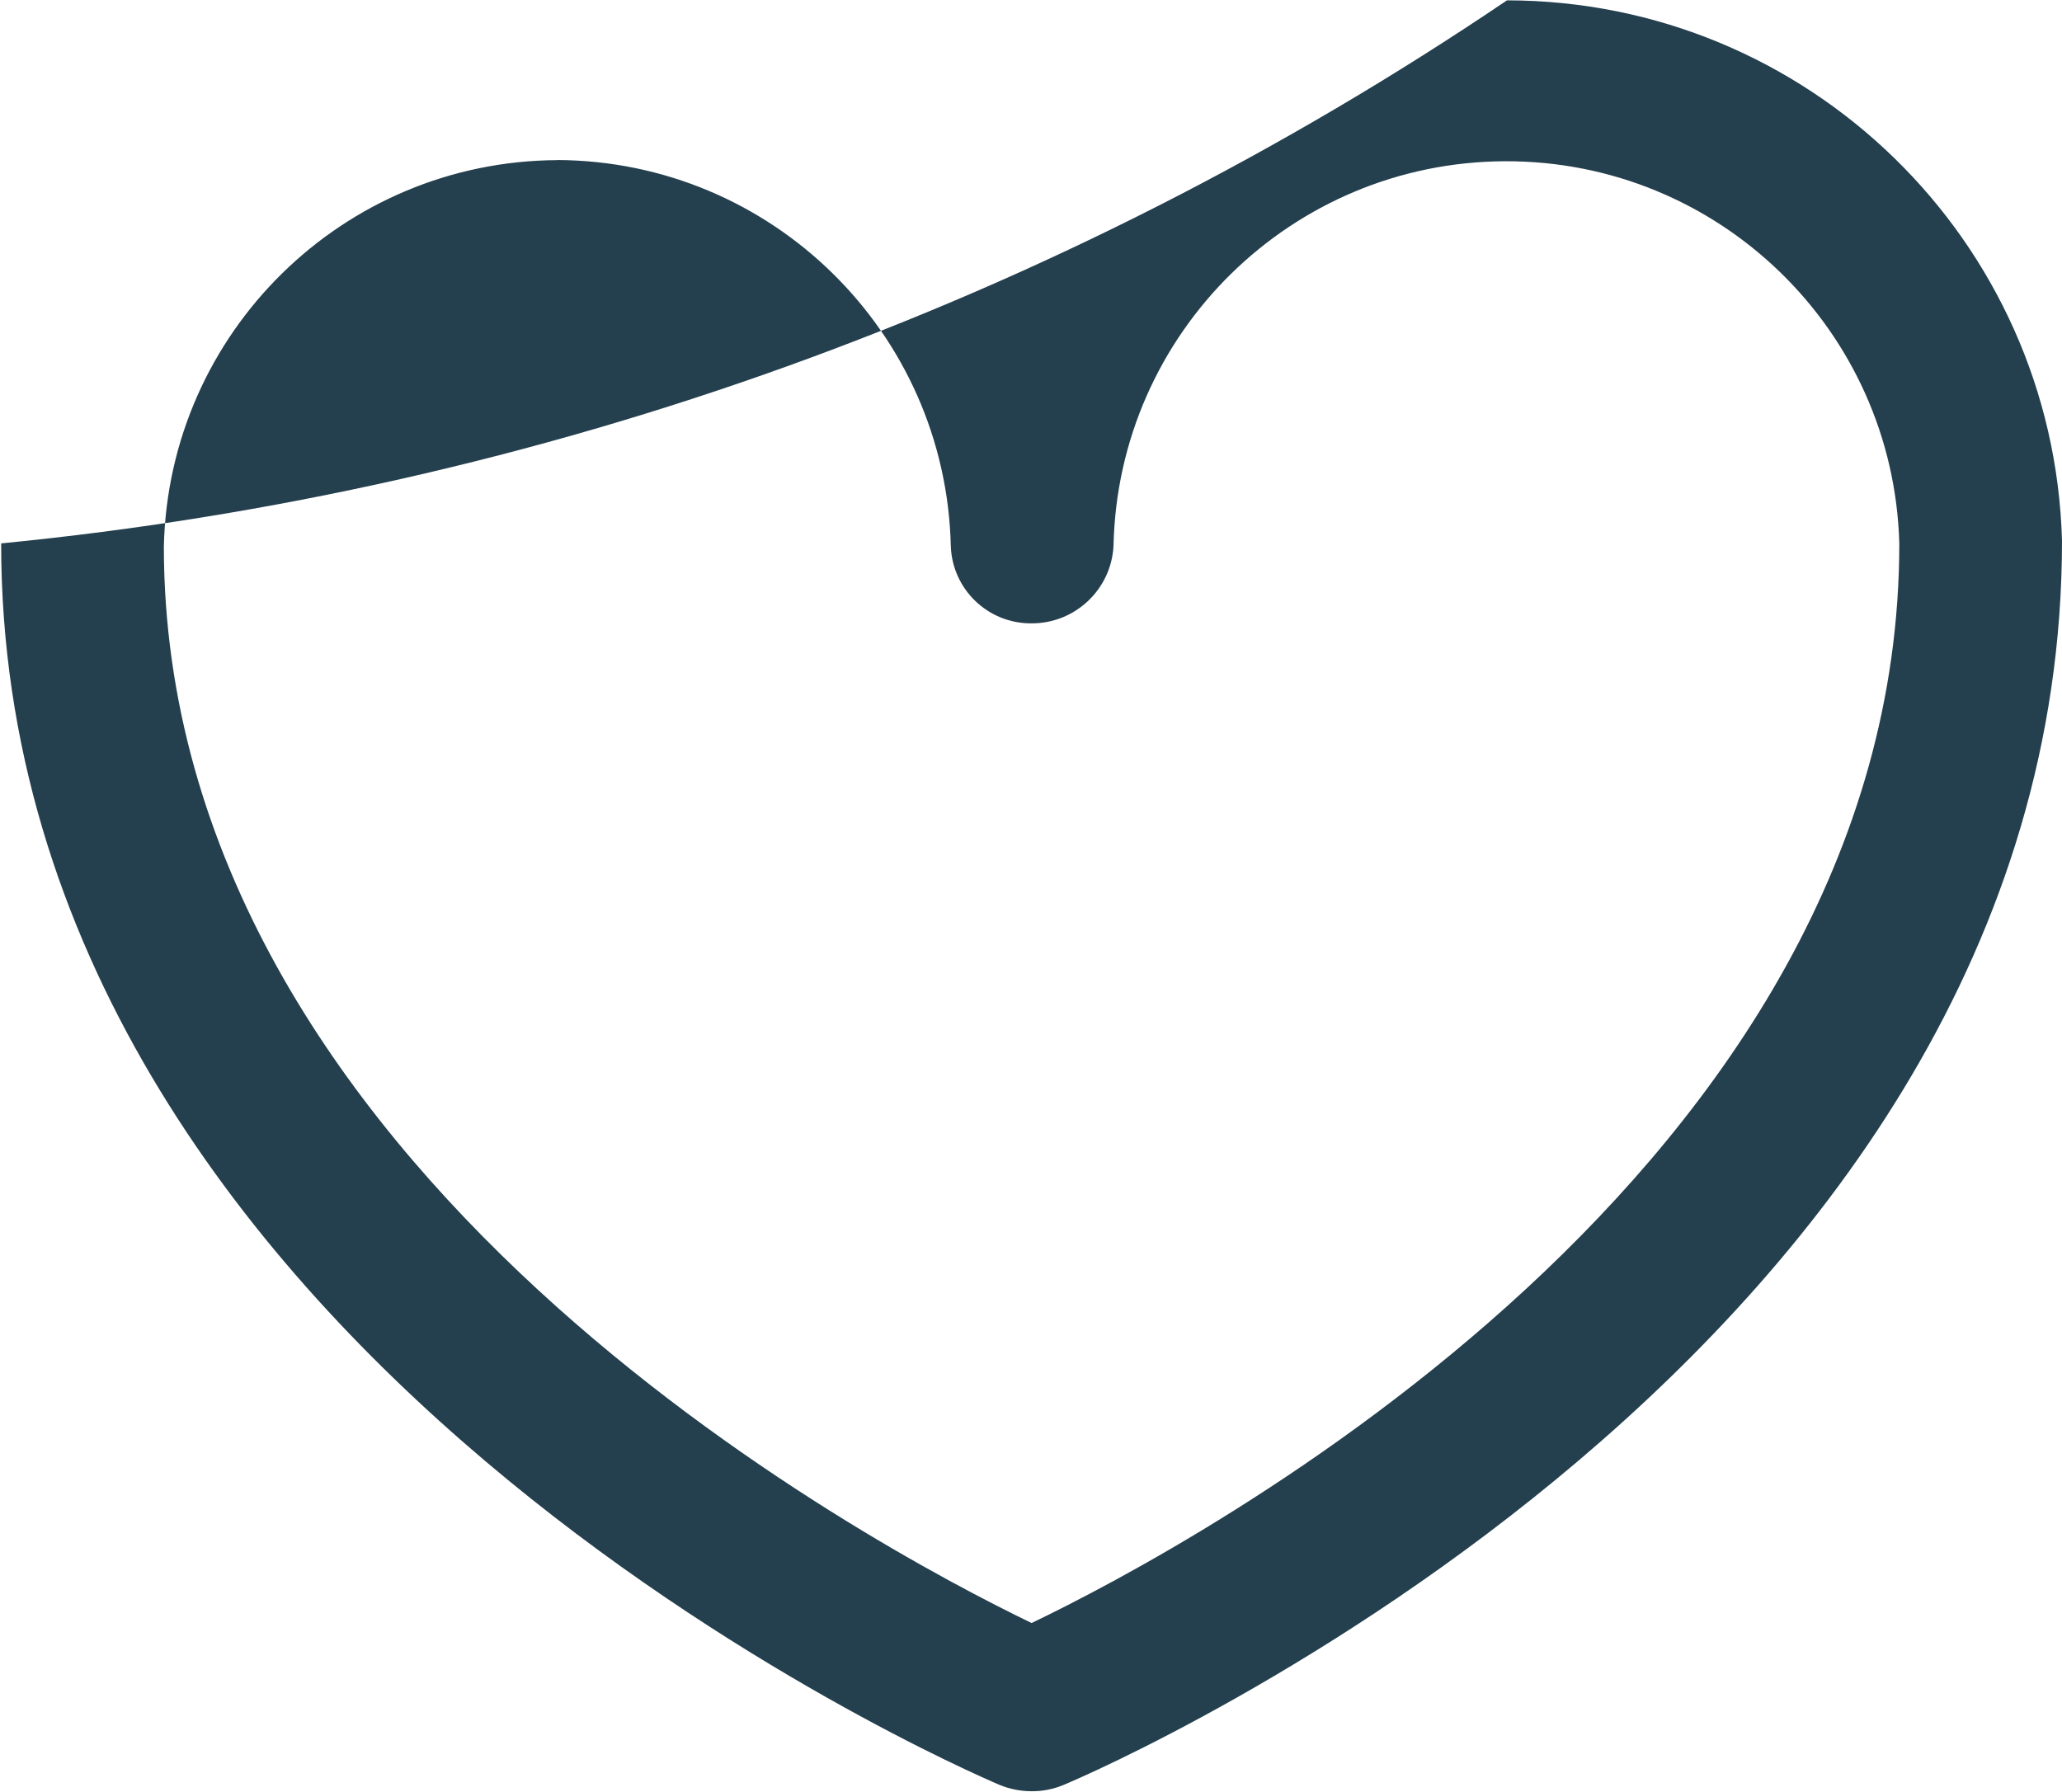
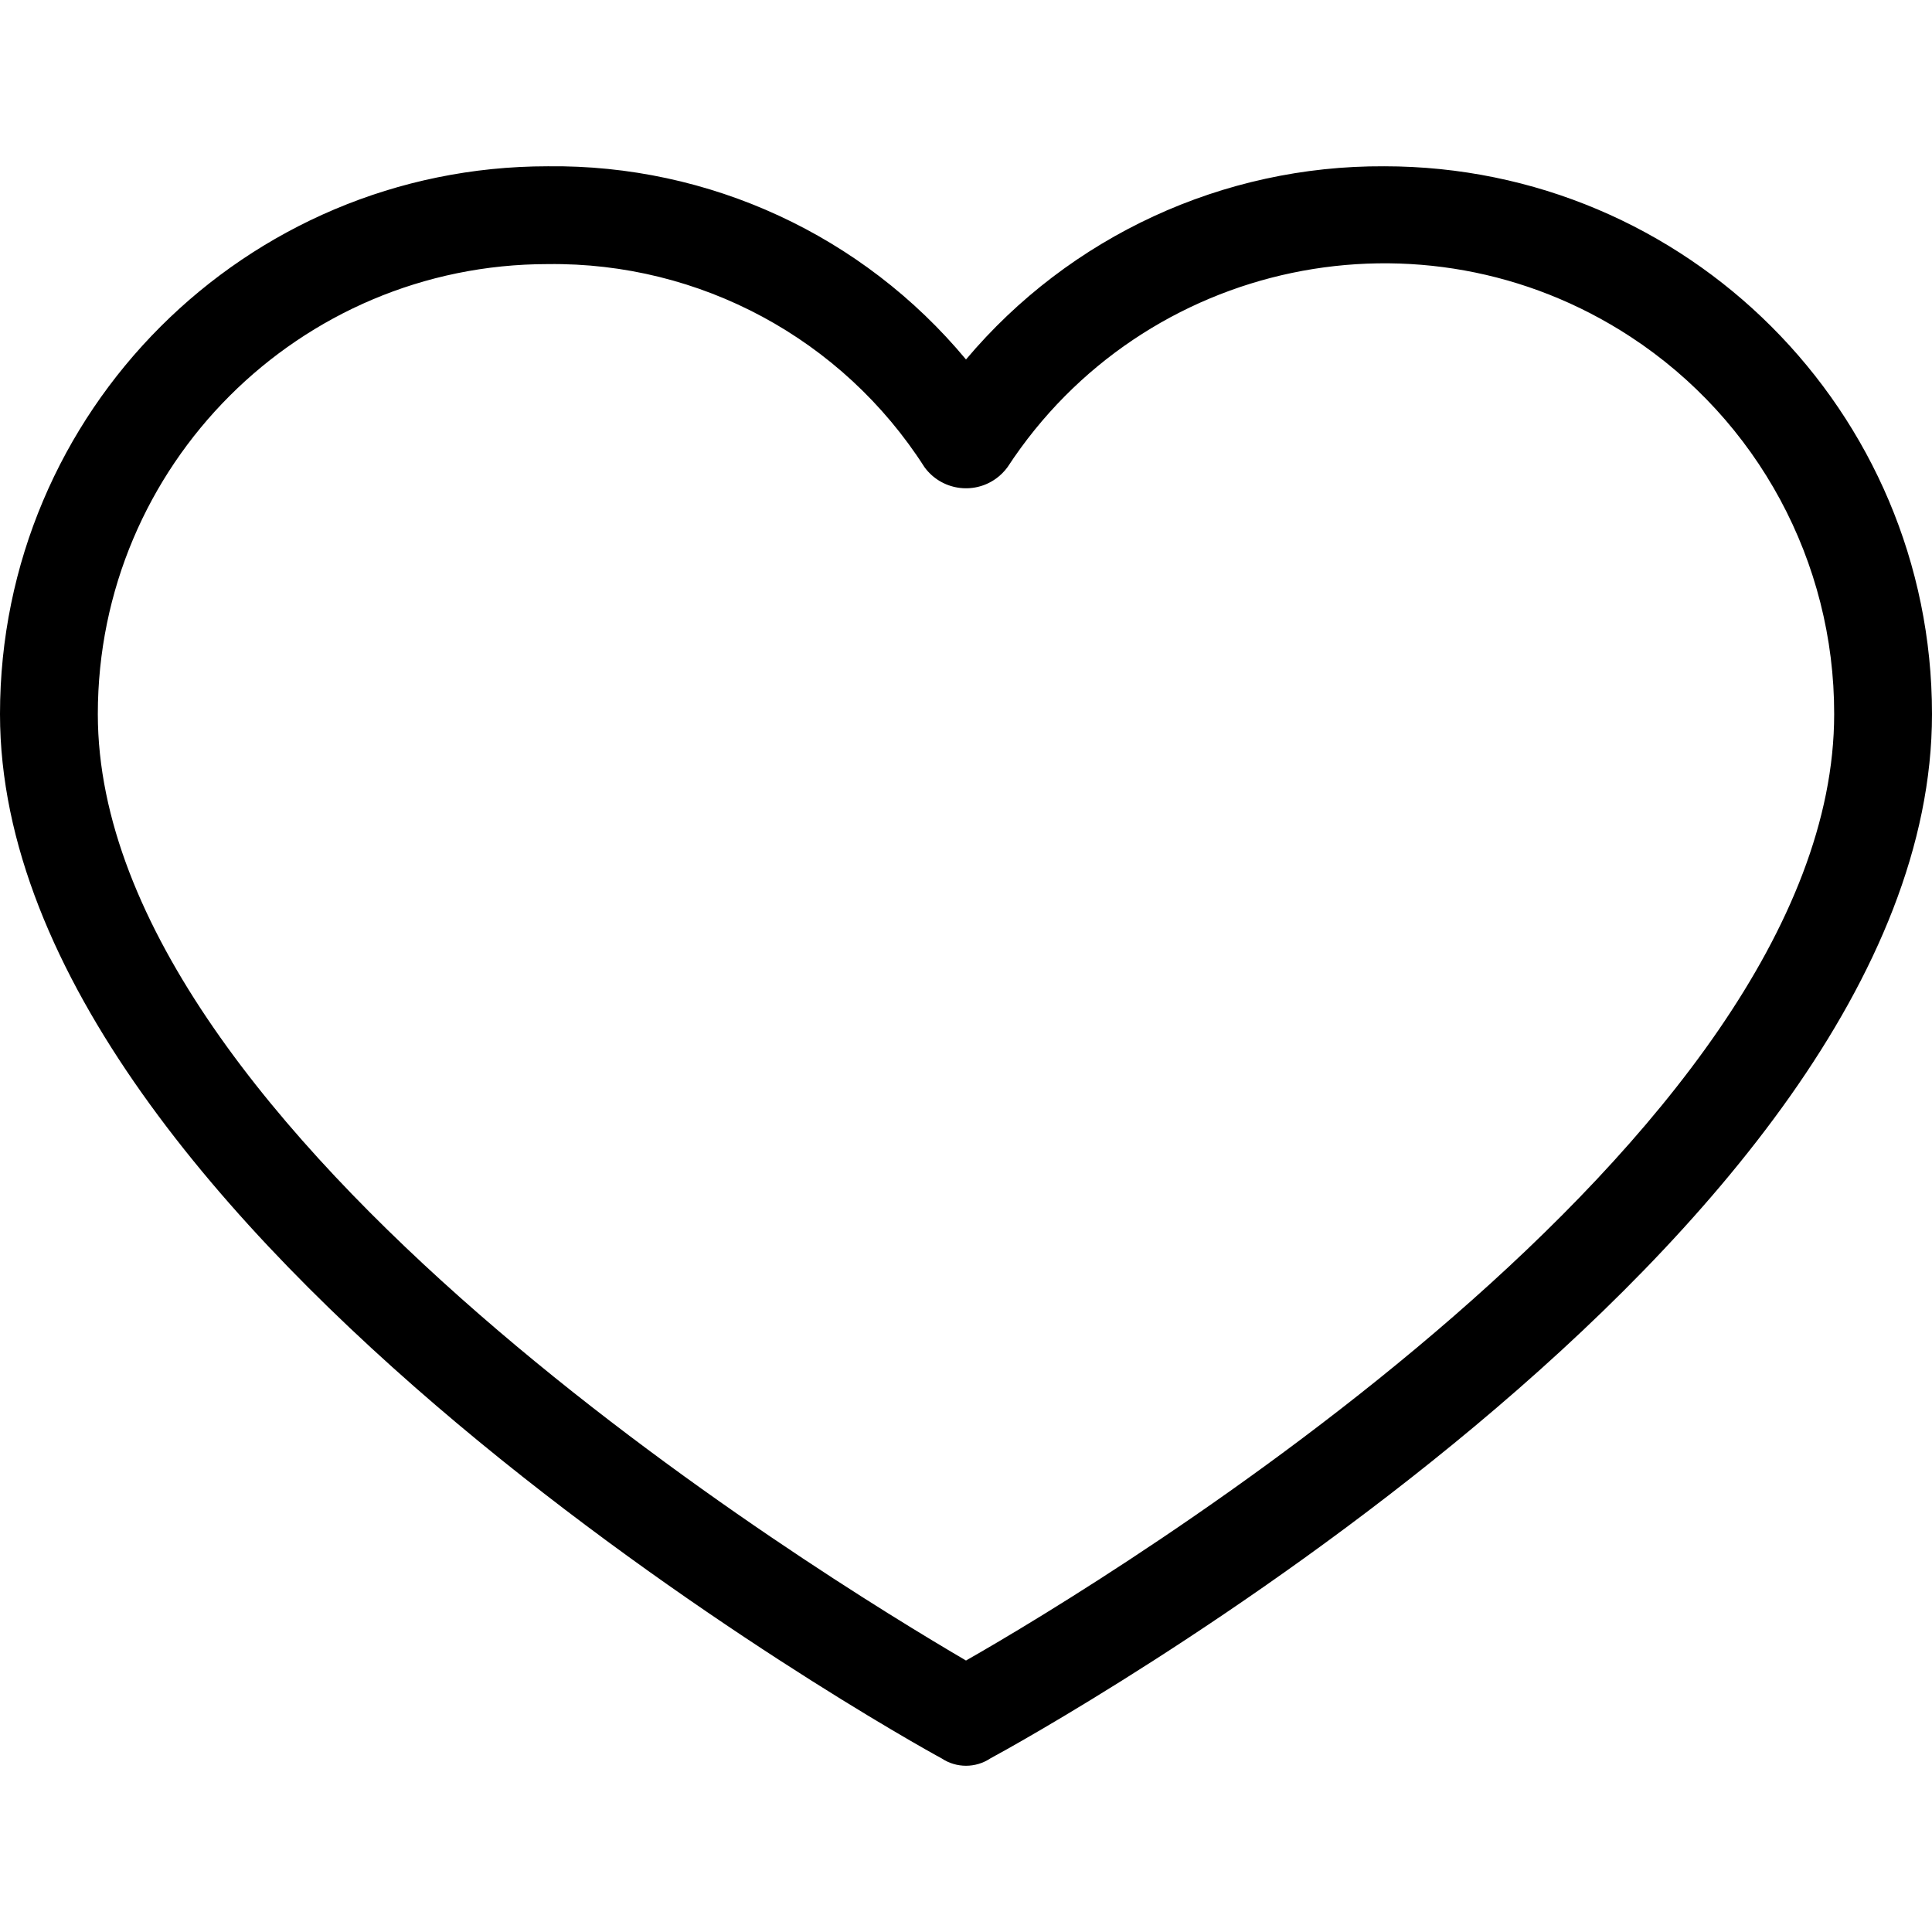
- <svg xmlns="http://www.w3.org/2000/svg" width="17.87" height="15.531" viewBox="0 0 17.87 15.531">
-   <defs>
-     <style>
-       .cls-1 {
-         fill: #243f4d;
-         fill-rule: evenodd;
-       }
-     </style>
-   </defs>
-   <path class="cls-1" d="M1648.91,86.245a0.731,0.731,0,0,1-.28-0.056c-0.35-.15-8.65-3.749-8.65-10.76a28.181,28.181,0,0,0,13.05-4.707,4.817,4.817,0,0,1,4.81,4.684c0,7.034-8.29,10.634-8.65,10.783A0.7,0.7,0,0,1,1648.91,86.245Zm-4.11-14.138a3.427,3.427,0,0,0-3.41,3.346c0,5.407,6.13,8.662,7.52,9.334,1.4-.672,7.52-3.93,7.52-9.358a3.406,3.406,0,0,0-6.81.024,0.709,0.709,0,0,1-.71.669h0a0.694,0.694,0,0,1-.7-0.669A3.427,3.427,0,0,0,1644.8,72.106Z" transform="translate(-1639.97 -70.719)" />
+ <svg xmlns="http://www.w3.org/2000/svg" version="1.1" id="Capa_1" x="0px" y="0px" viewBox="0 0 412.735 412.735" style="enable-background:new 0 0 412.735 412.735;" xml:space="preserve">
+   <g>
+     <g>
+       <path d="M295.706,35.522C295.706,35.522,295.706,35.522,295.706,35.522c-34.43-0.184-67.161,14.937-89.339,41.273    c-22.039-26.516-54.861-41.68-89.339-41.273C52.395,35.522,0,87.917,0,152.55C0,263.31,193.306,371.456,201.143,375.636    c3.162,2.113,7.286,2.113,10.449,0c7.837-4.18,201.143-110.759,201.143-223.086C412.735,87.917,360.339,35.522,295.706,35.522z     M206.367,354.738C176.065,336.975,20.898,242.412,20.898,152.55c0-53.091,43.039-96.131,96.131-96.131    c32.512-0.427,62.938,15.972,80.457,43.363c3.557,4.905,10.418,5.998,15.323,2.44c0.937-0.68,1.761-1.503,2.44-2.44    c29.055-44.435,88.631-56.903,133.066-27.848c27.202,17.787,43.575,48.114,43.521,80.615    C391.837,243.456,236.669,337.497,206.367,354.738z" />
+     </g>
+   </g>
+   <g>
+ </g>
+   <g>
+ </g>
+   <g>
+ </g>
+   <g>
+ </g>
+   <g>
+ </g>
+   <g>
+ </g>
+   <g>
+ </g>
+   <g>
+ </g>
+   <g>
+ </g>
+   <g>
+ </g>
+   <g>
+ </g>
+   <g>
+ </g>
+   <g>
+ </g>
+   <g>
+ </g>
+   <g>
+ </g>
</svg>
